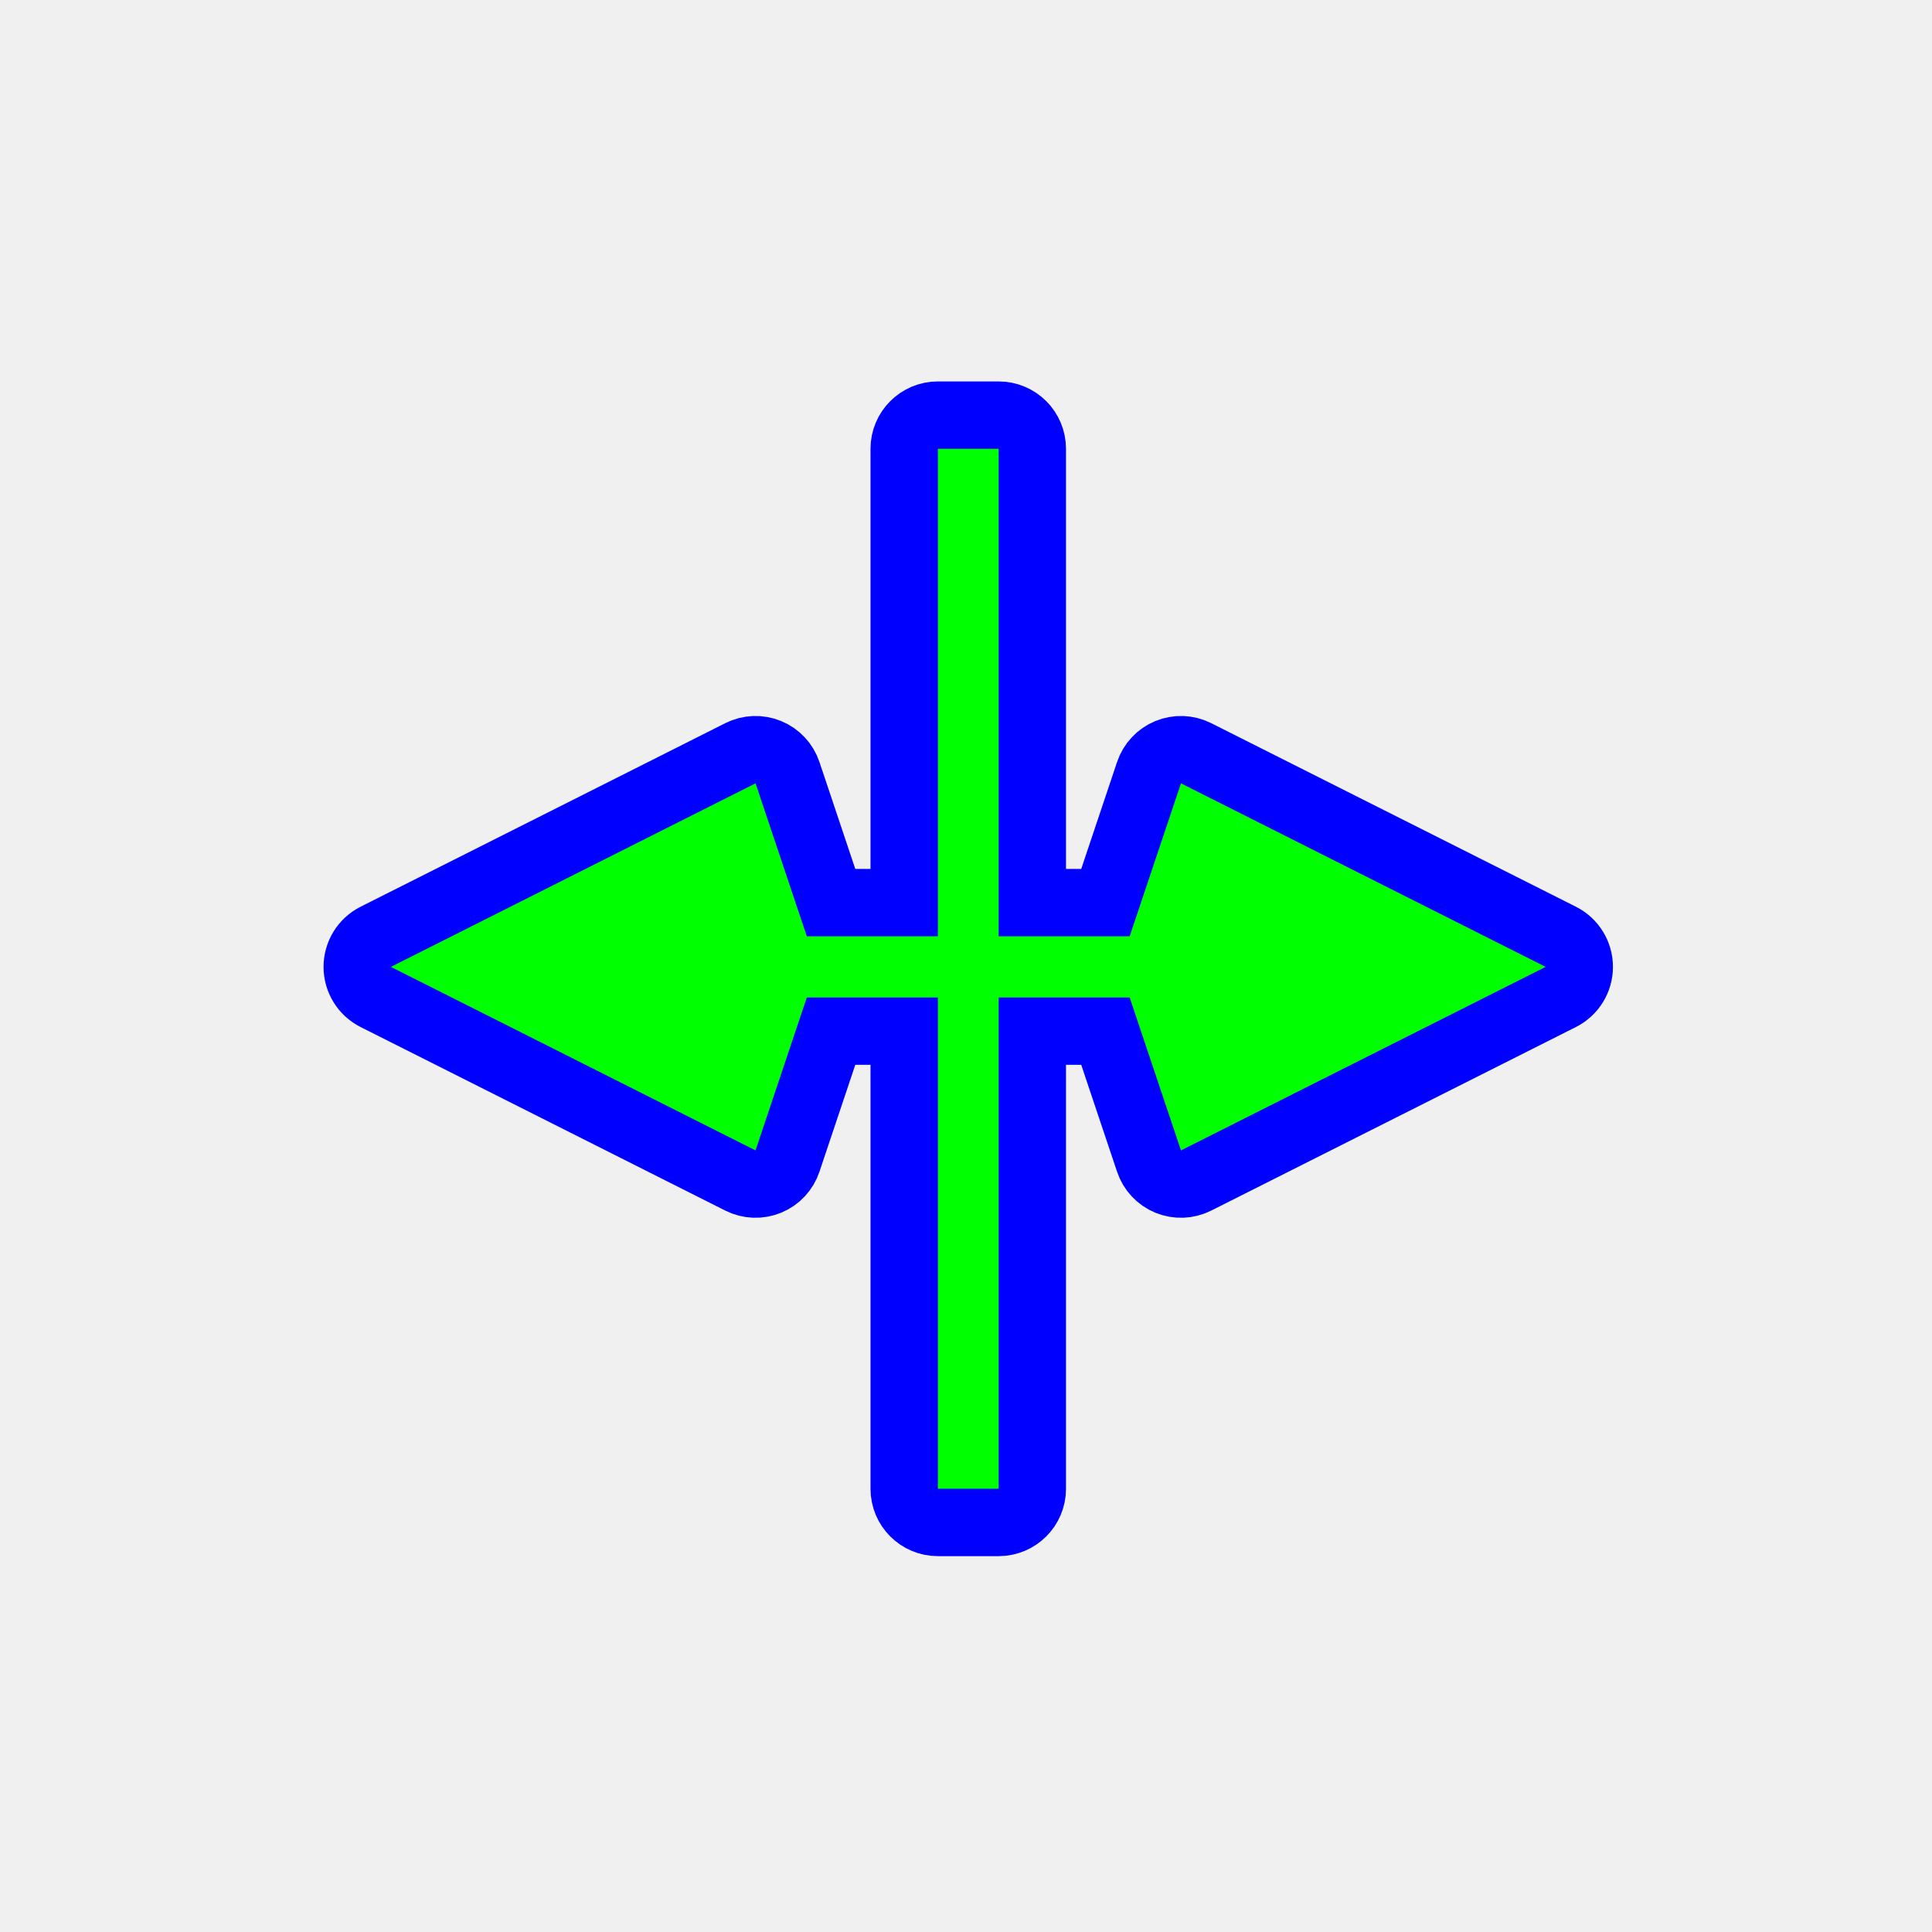
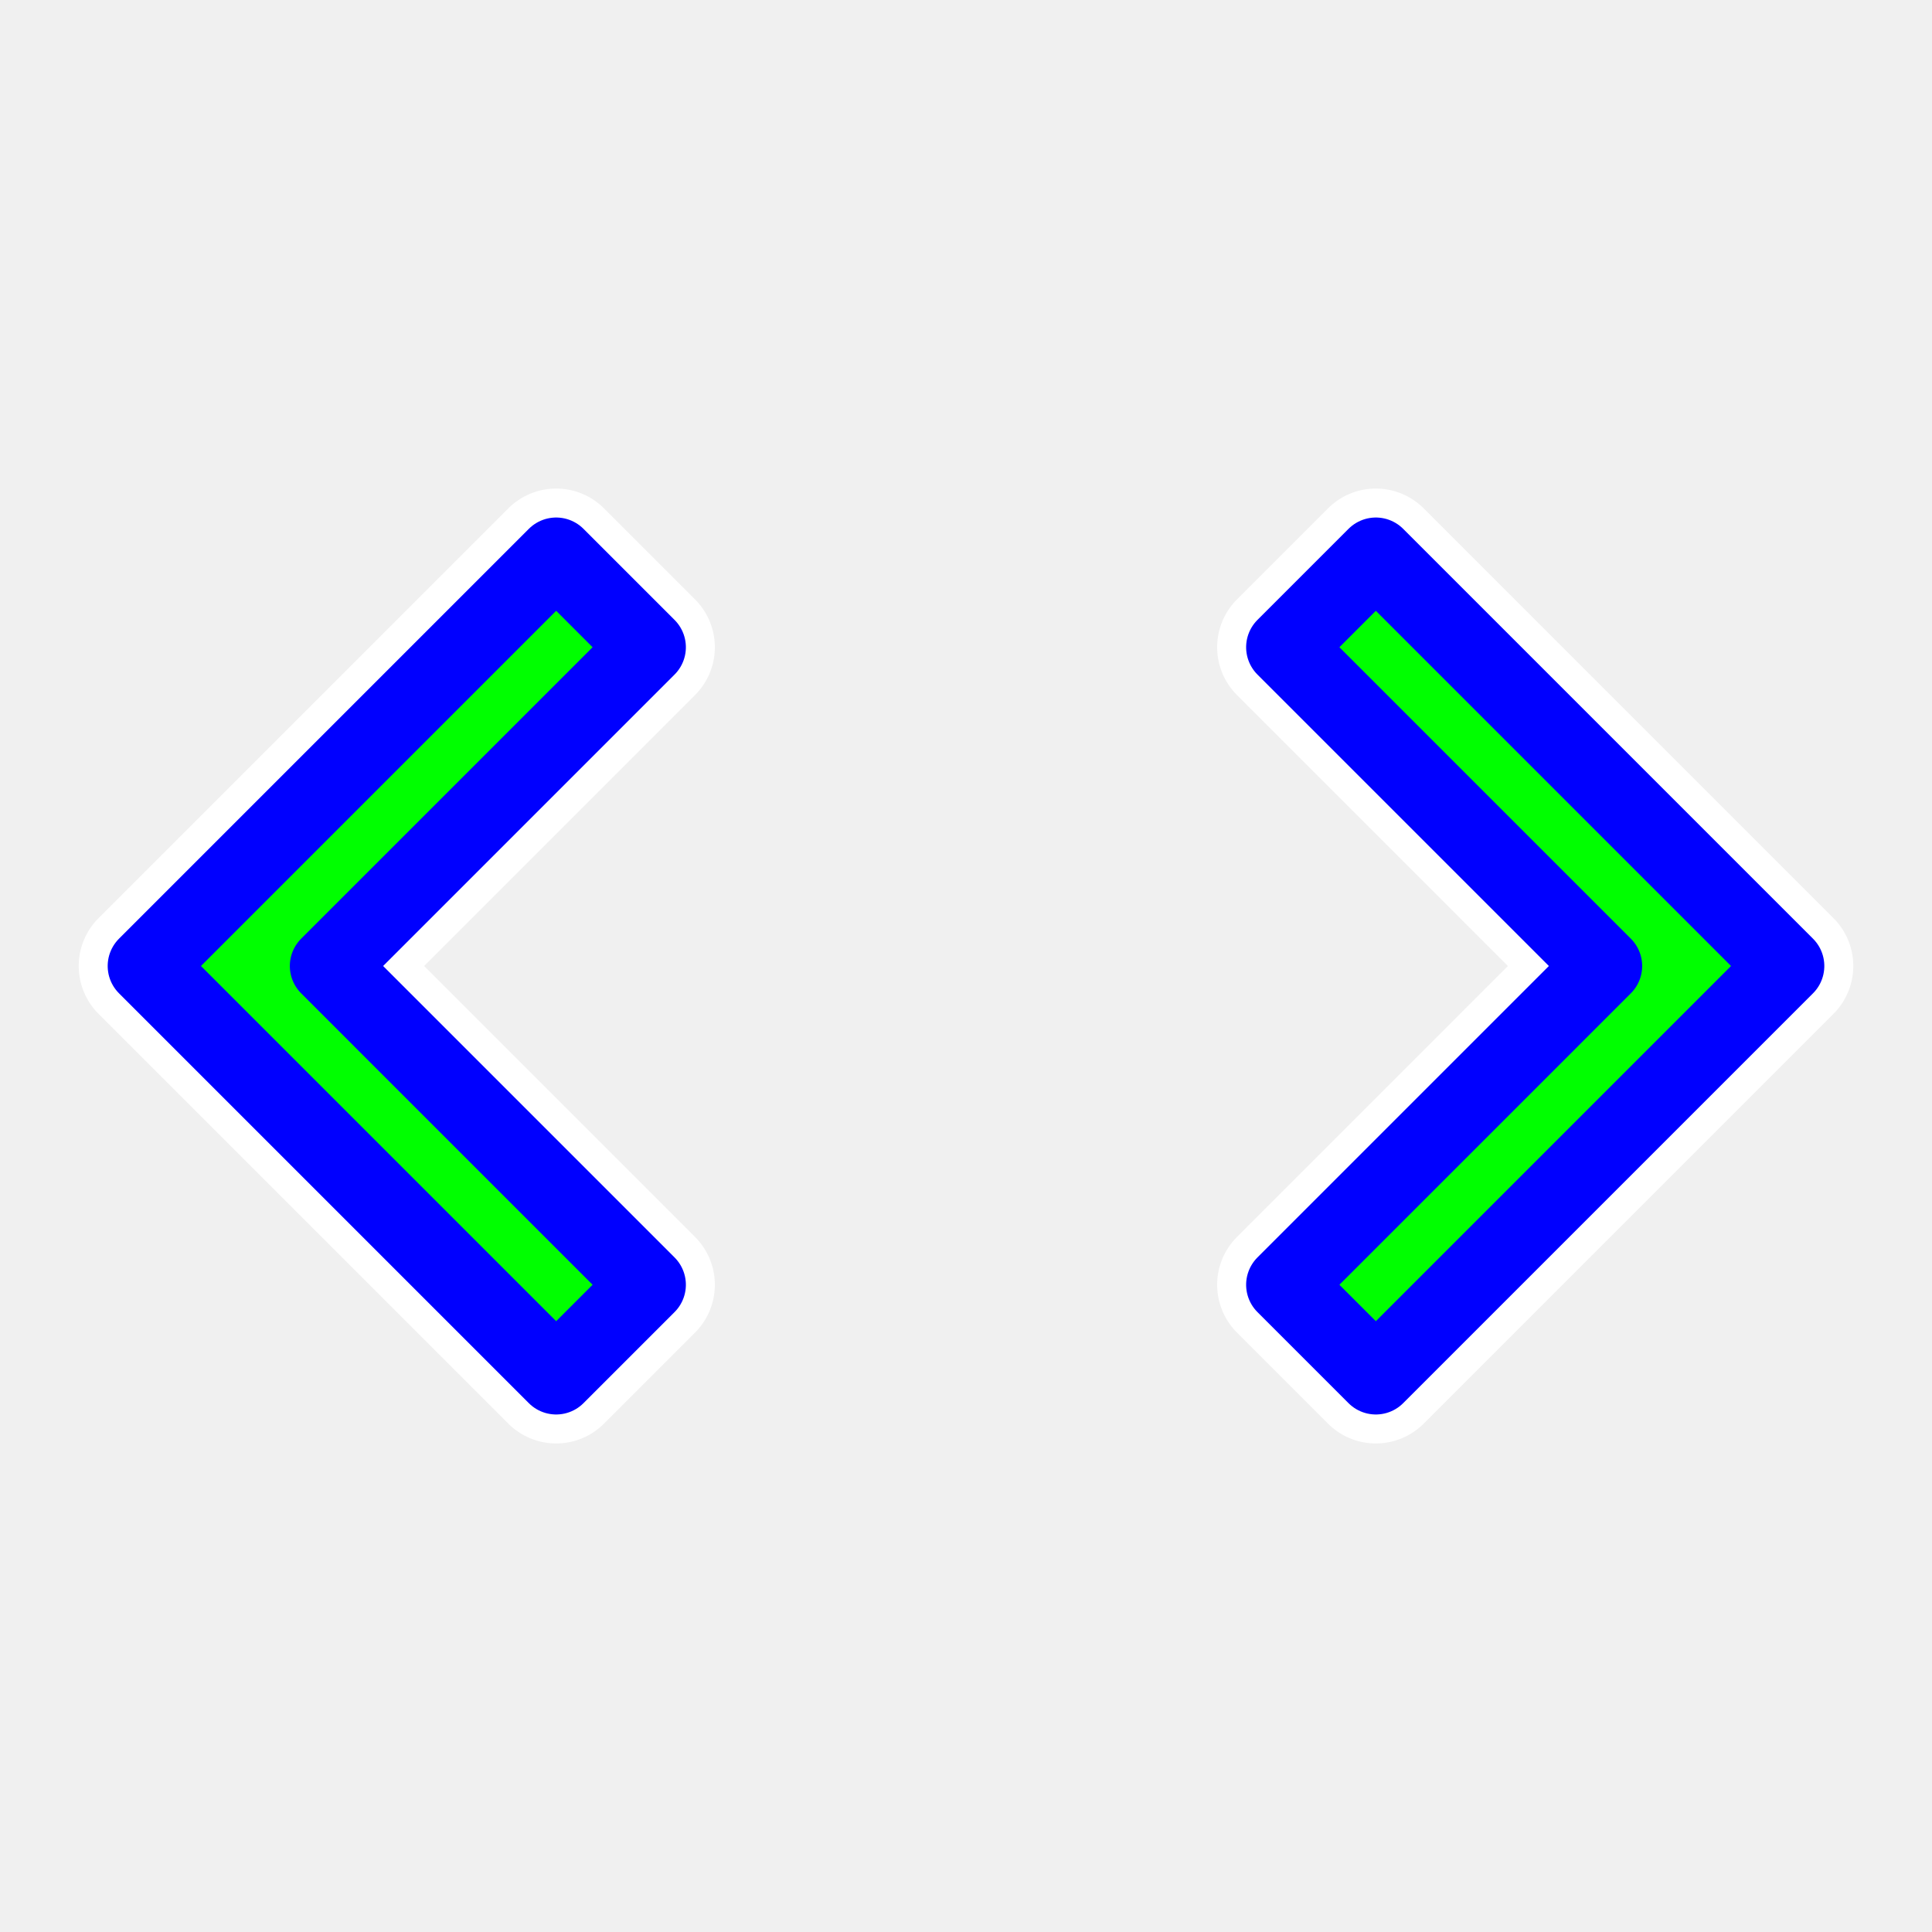
- <svg xmlns="http://www.w3.org/2000/svg" width="257" height="257" viewBox="0 0 257 257" fill="none">
-   <path d="M124.758 55.22C122.284 55.22 120.278 57.226 120.278 59.7V120.068H110.549L104.753 102.78C104.34 101.548 103.412 100.556 102.211 100.061C101.009 99.566 99.652 99.618 98.491 100.202L49.986 124.615C48.474 125.376 47.52 126.924 47.52 128.617C47.52 130.31 48.474 131.858 49.986 132.619L98.491 157.032C99.652 157.616 101.009 157.668 102.211 157.173C103.412 156.678 104.34 155.686 104.753 154.454L110.549 137.166H120.278V198.042C120.278 200.516 122.284 202.522 124.758 202.522H132.842C135.316 202.522 137.322 200.516 137.322 198.042V137.166H147.051L152.847 154.454C153.26 155.686 154.188 156.678 155.389 157.173C156.591 157.668 157.948 157.616 159.109 157.032L207.614 132.619C209.126 131.858 210.08 130.31 210.08 128.617C210.08 126.924 209.126 125.376 207.614 124.615L159.109 100.202C157.948 99.618 156.591 99.566 155.389 100.061C154.188 100.556 153.26 101.548 152.847 102.78L147.051 120.068H137.322V59.7C137.322 57.226 135.316 55.22 132.842 55.22H124.758Z" fill="#0000FF" stroke="#0000FF" stroke-width="8.96" stroke-linecap="round" stroke-linejoin="round" />
-   <path d="M124.758 59.7V124.548H107.326L100.505 104.204L52 128.617L100.505 153.03L107.326 132.686H124.758V198.042H132.842V132.686H150.274L157.095 153.03L205.6 128.617L157.095 104.204L150.274 124.548H132.842V59.7H124.758Z" fill="#00FF00" />
+ <svg xmlns="http://www.w3.org/2000/svg" width="257" height="257" viewBox="0 0 24 24">
+   <g fill="none" stroke-linejoin="round" stroke-linecap="round" transform="translate(12, 12) rotate(45) scale(0.8) translate(-12, -12)">
+     <path fill="#FFFFFF" stroke="#FFFFFF" stroke-width="2.1" d="M5 12H3v9h9v-2H5zm7-7h7v7h2V3h-9z" />
+     <path fill="#00FF00" stroke="#0000FF" stroke-width="1.2" d="M5 12H3v9h9v-2H5zm7-7h7v7h2V3h-9z" />
+   </g>
</svg>
